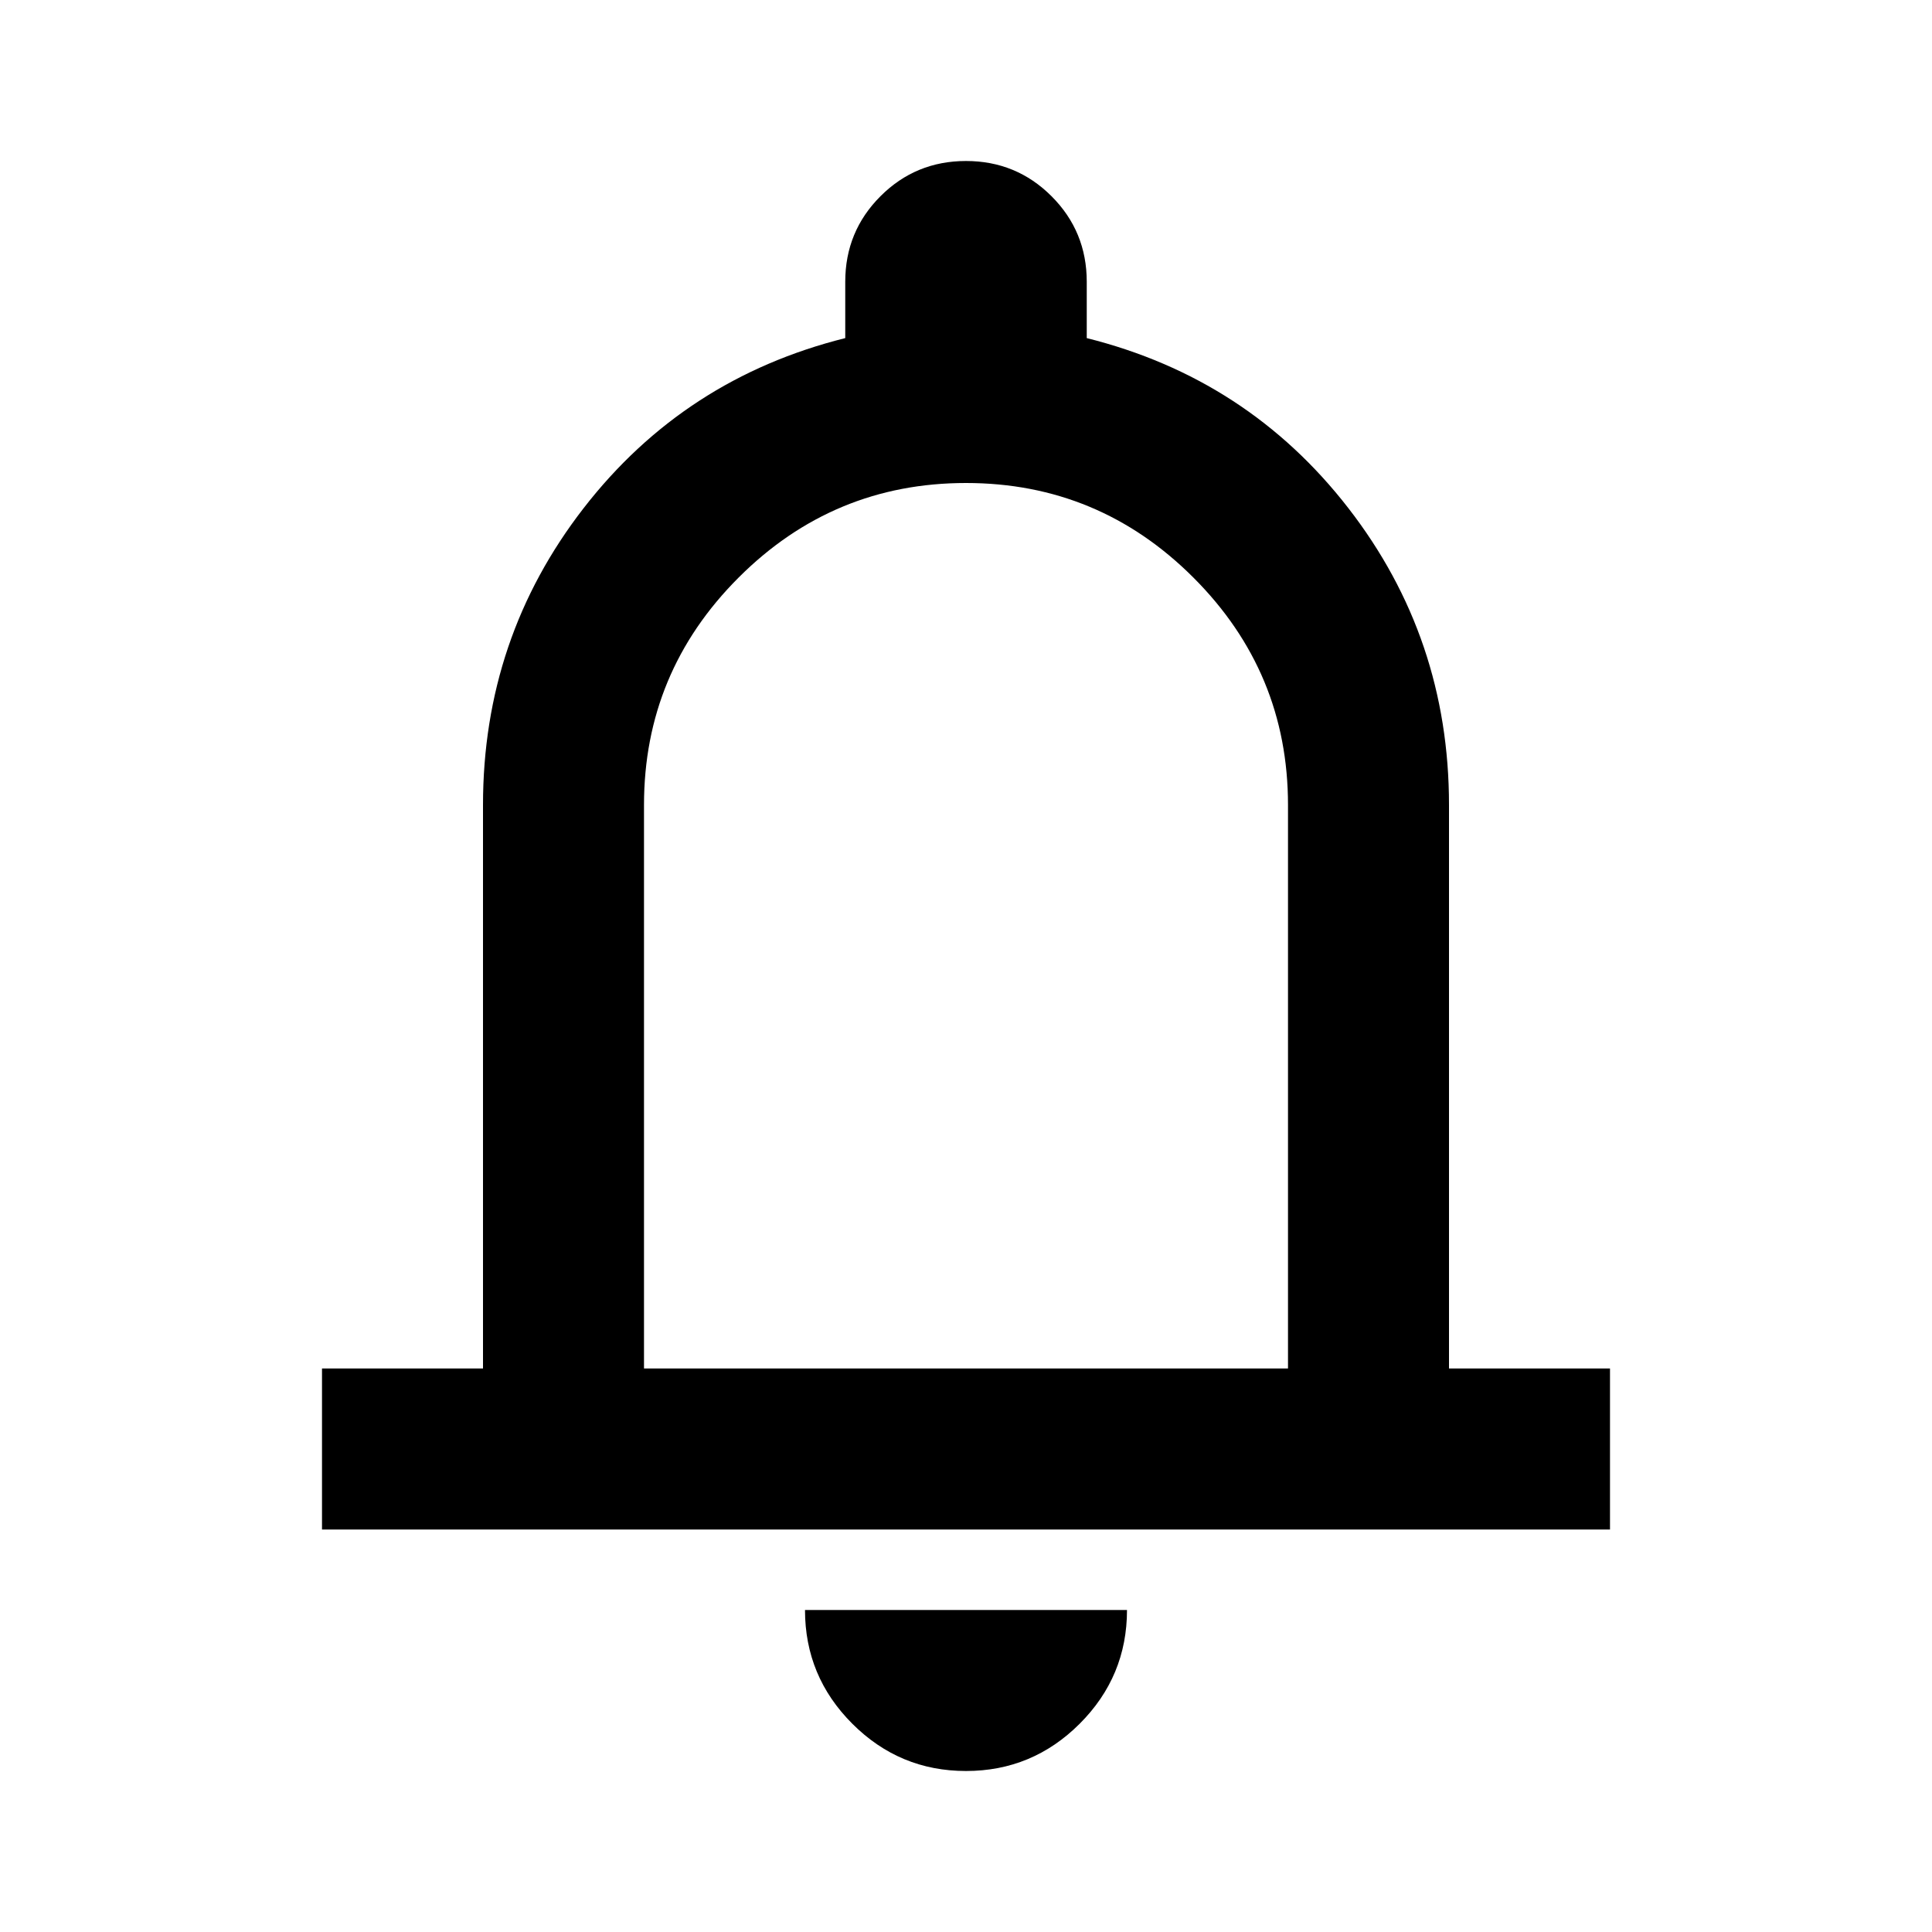
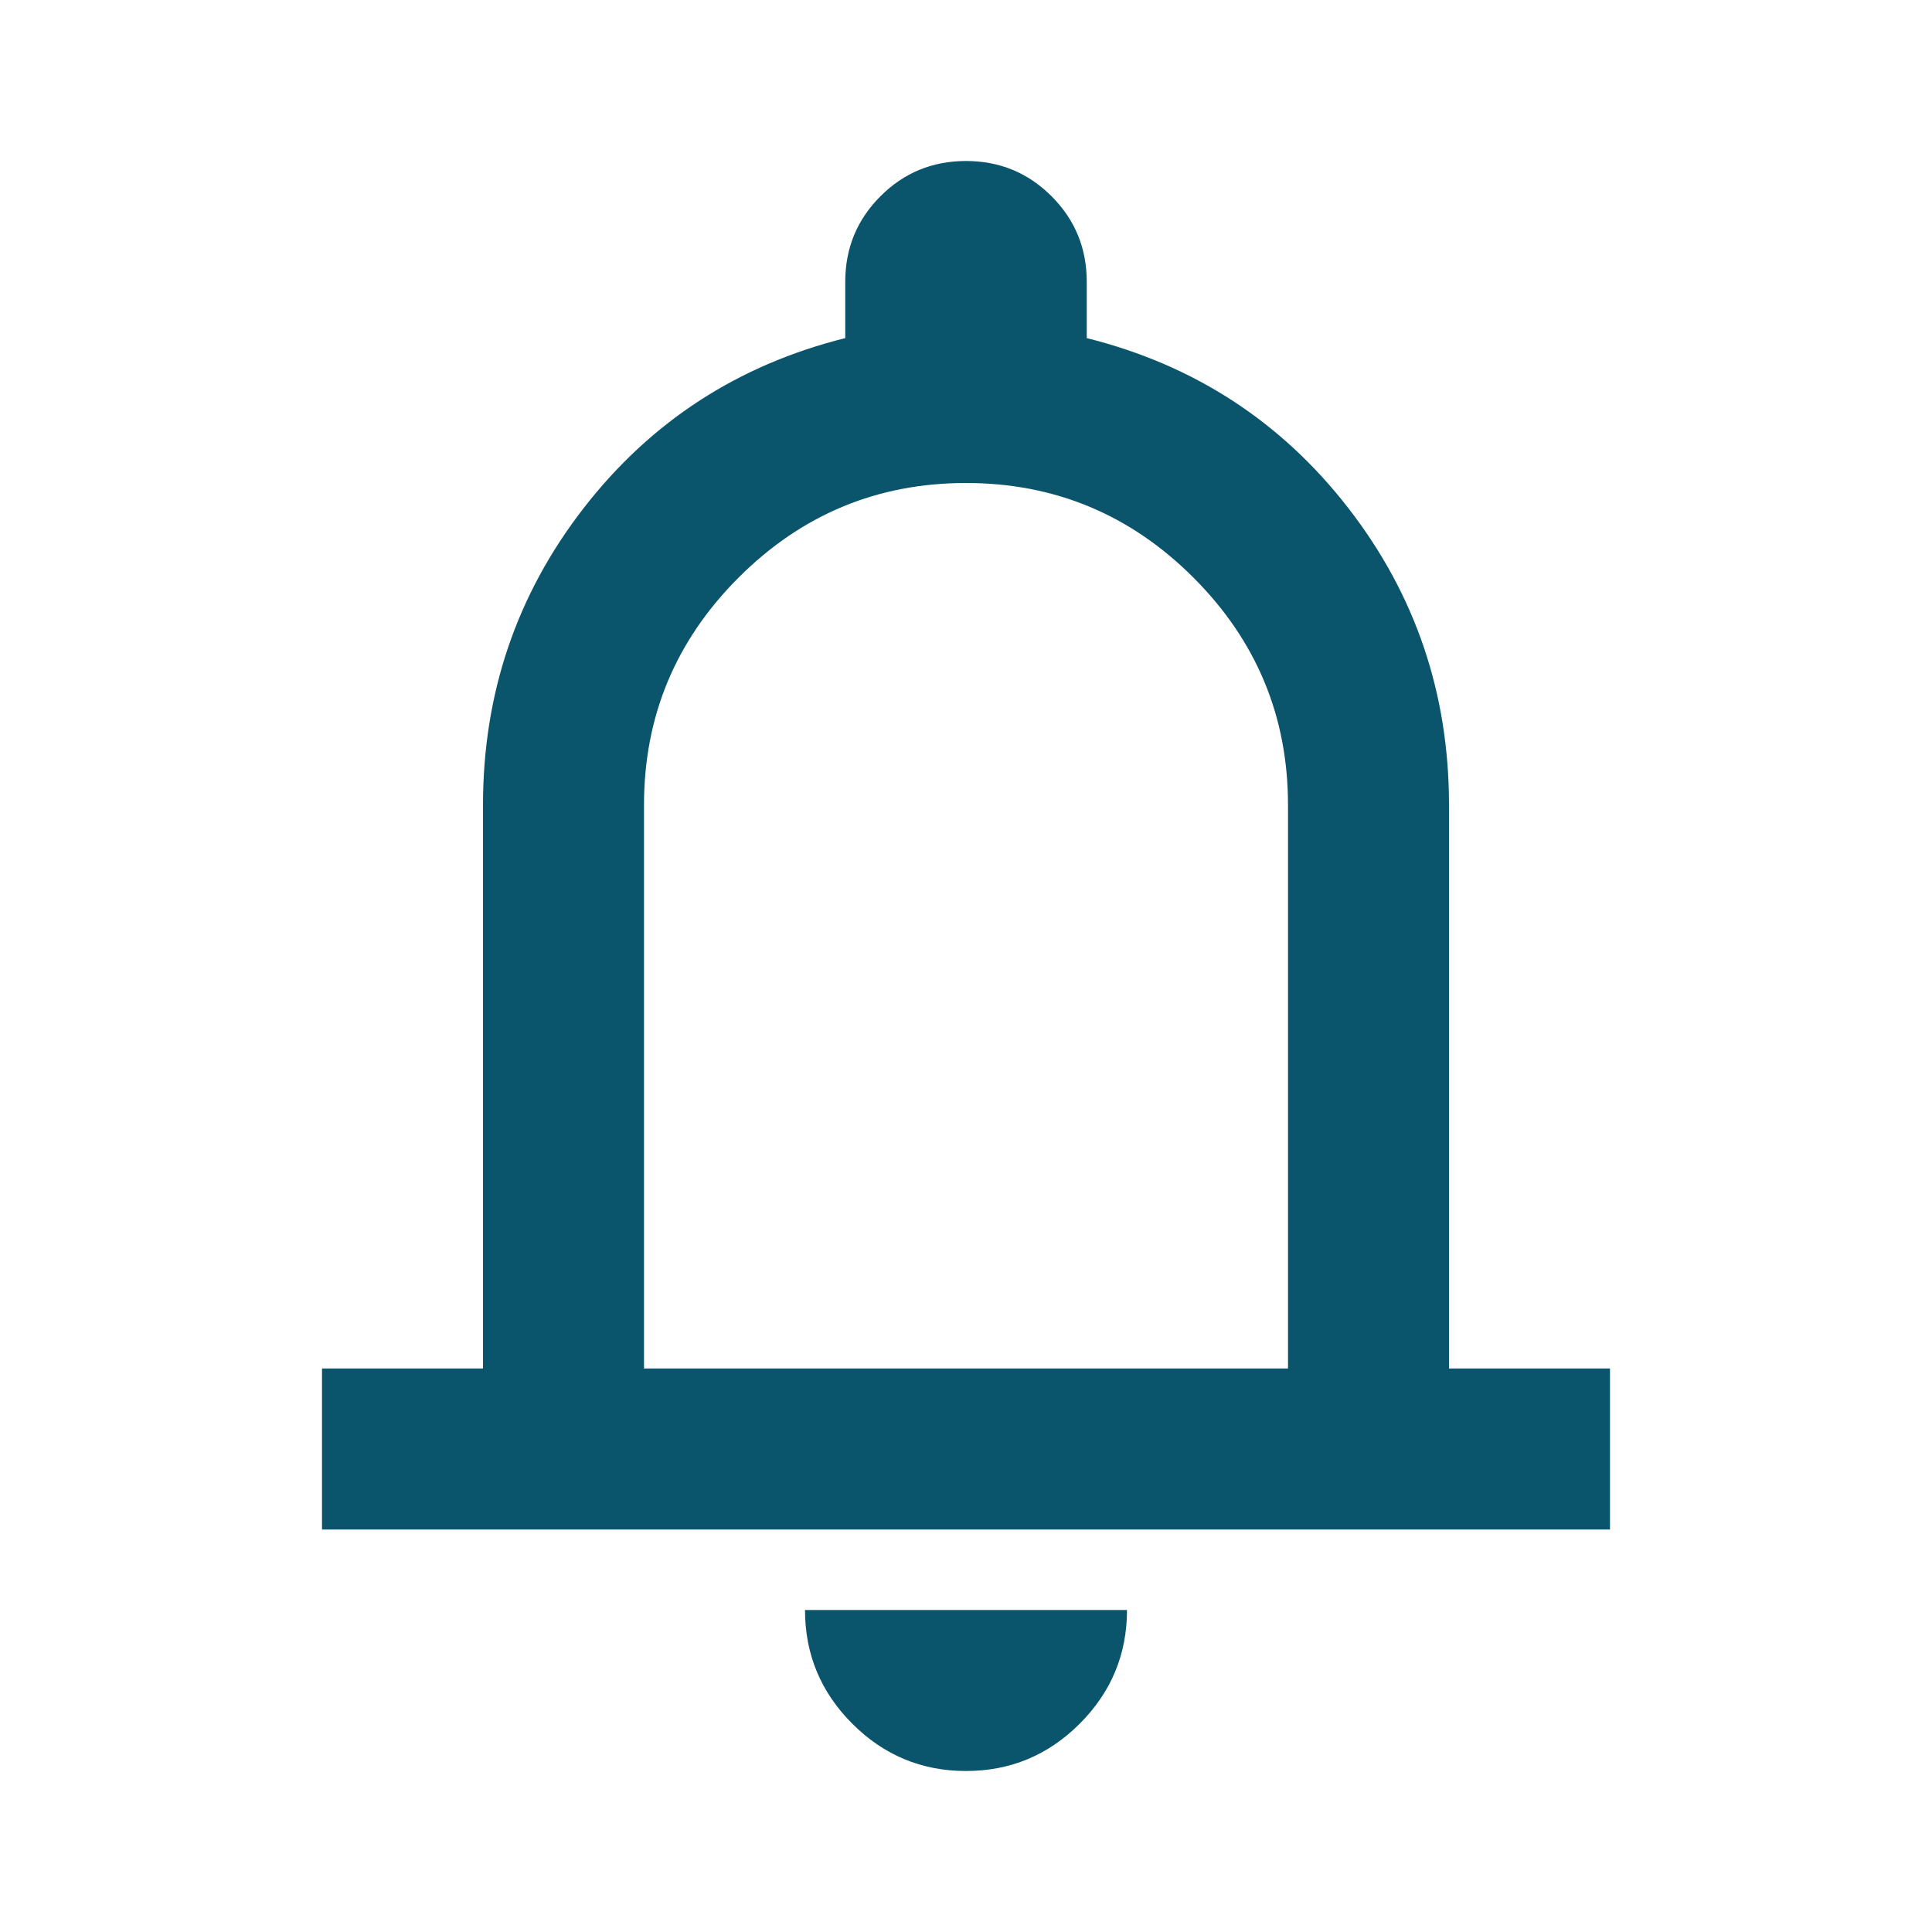
- <svg xmlns="http://www.w3.org/2000/svg" fill="currentColor" height="24" viewBox="0 -960 960 960" width="24">
-   <path fill="currentColor" d="M160-200v-80h80v-280q0-83 50-147.5T420-792v-28q0-25 17.5-42.5T480-880q25 0 42.5 17.5T540-820v28q80 20 130 84.5T720-560v280h80v80H160Zm320-300Zm0 420q-33 0-56.5-23.5T400-160h160q0 33-23.5 56.5T480-80ZM320-280h320v-280q0-66-47-113t-113-47q-66 0-113 47t-47 113v280Z" />
+ <svg xmlns="http://www.w3.org/2000/svg" fill="#0b556c" height="24" viewBox="0 -960 960 960" width="24">
+   <path fill="#0b556c" d="M160-200v-80h80v-280q0-83 50-147.5T420-792v-28q0-25 17.5-42.5T480-880q25 0 42.5 17.5T540-820v28q80 20 130 84.5T720-560v280h80v80H160Zm320-300Zm0 420q-33 0-56.5-23.5T400-160h160q0 33-23.5 56.5T480-80ZM320-280h320v-280q0-66-47-113t-113-47q-66 0-113 47t-47 113v280Z" />
</svg>
